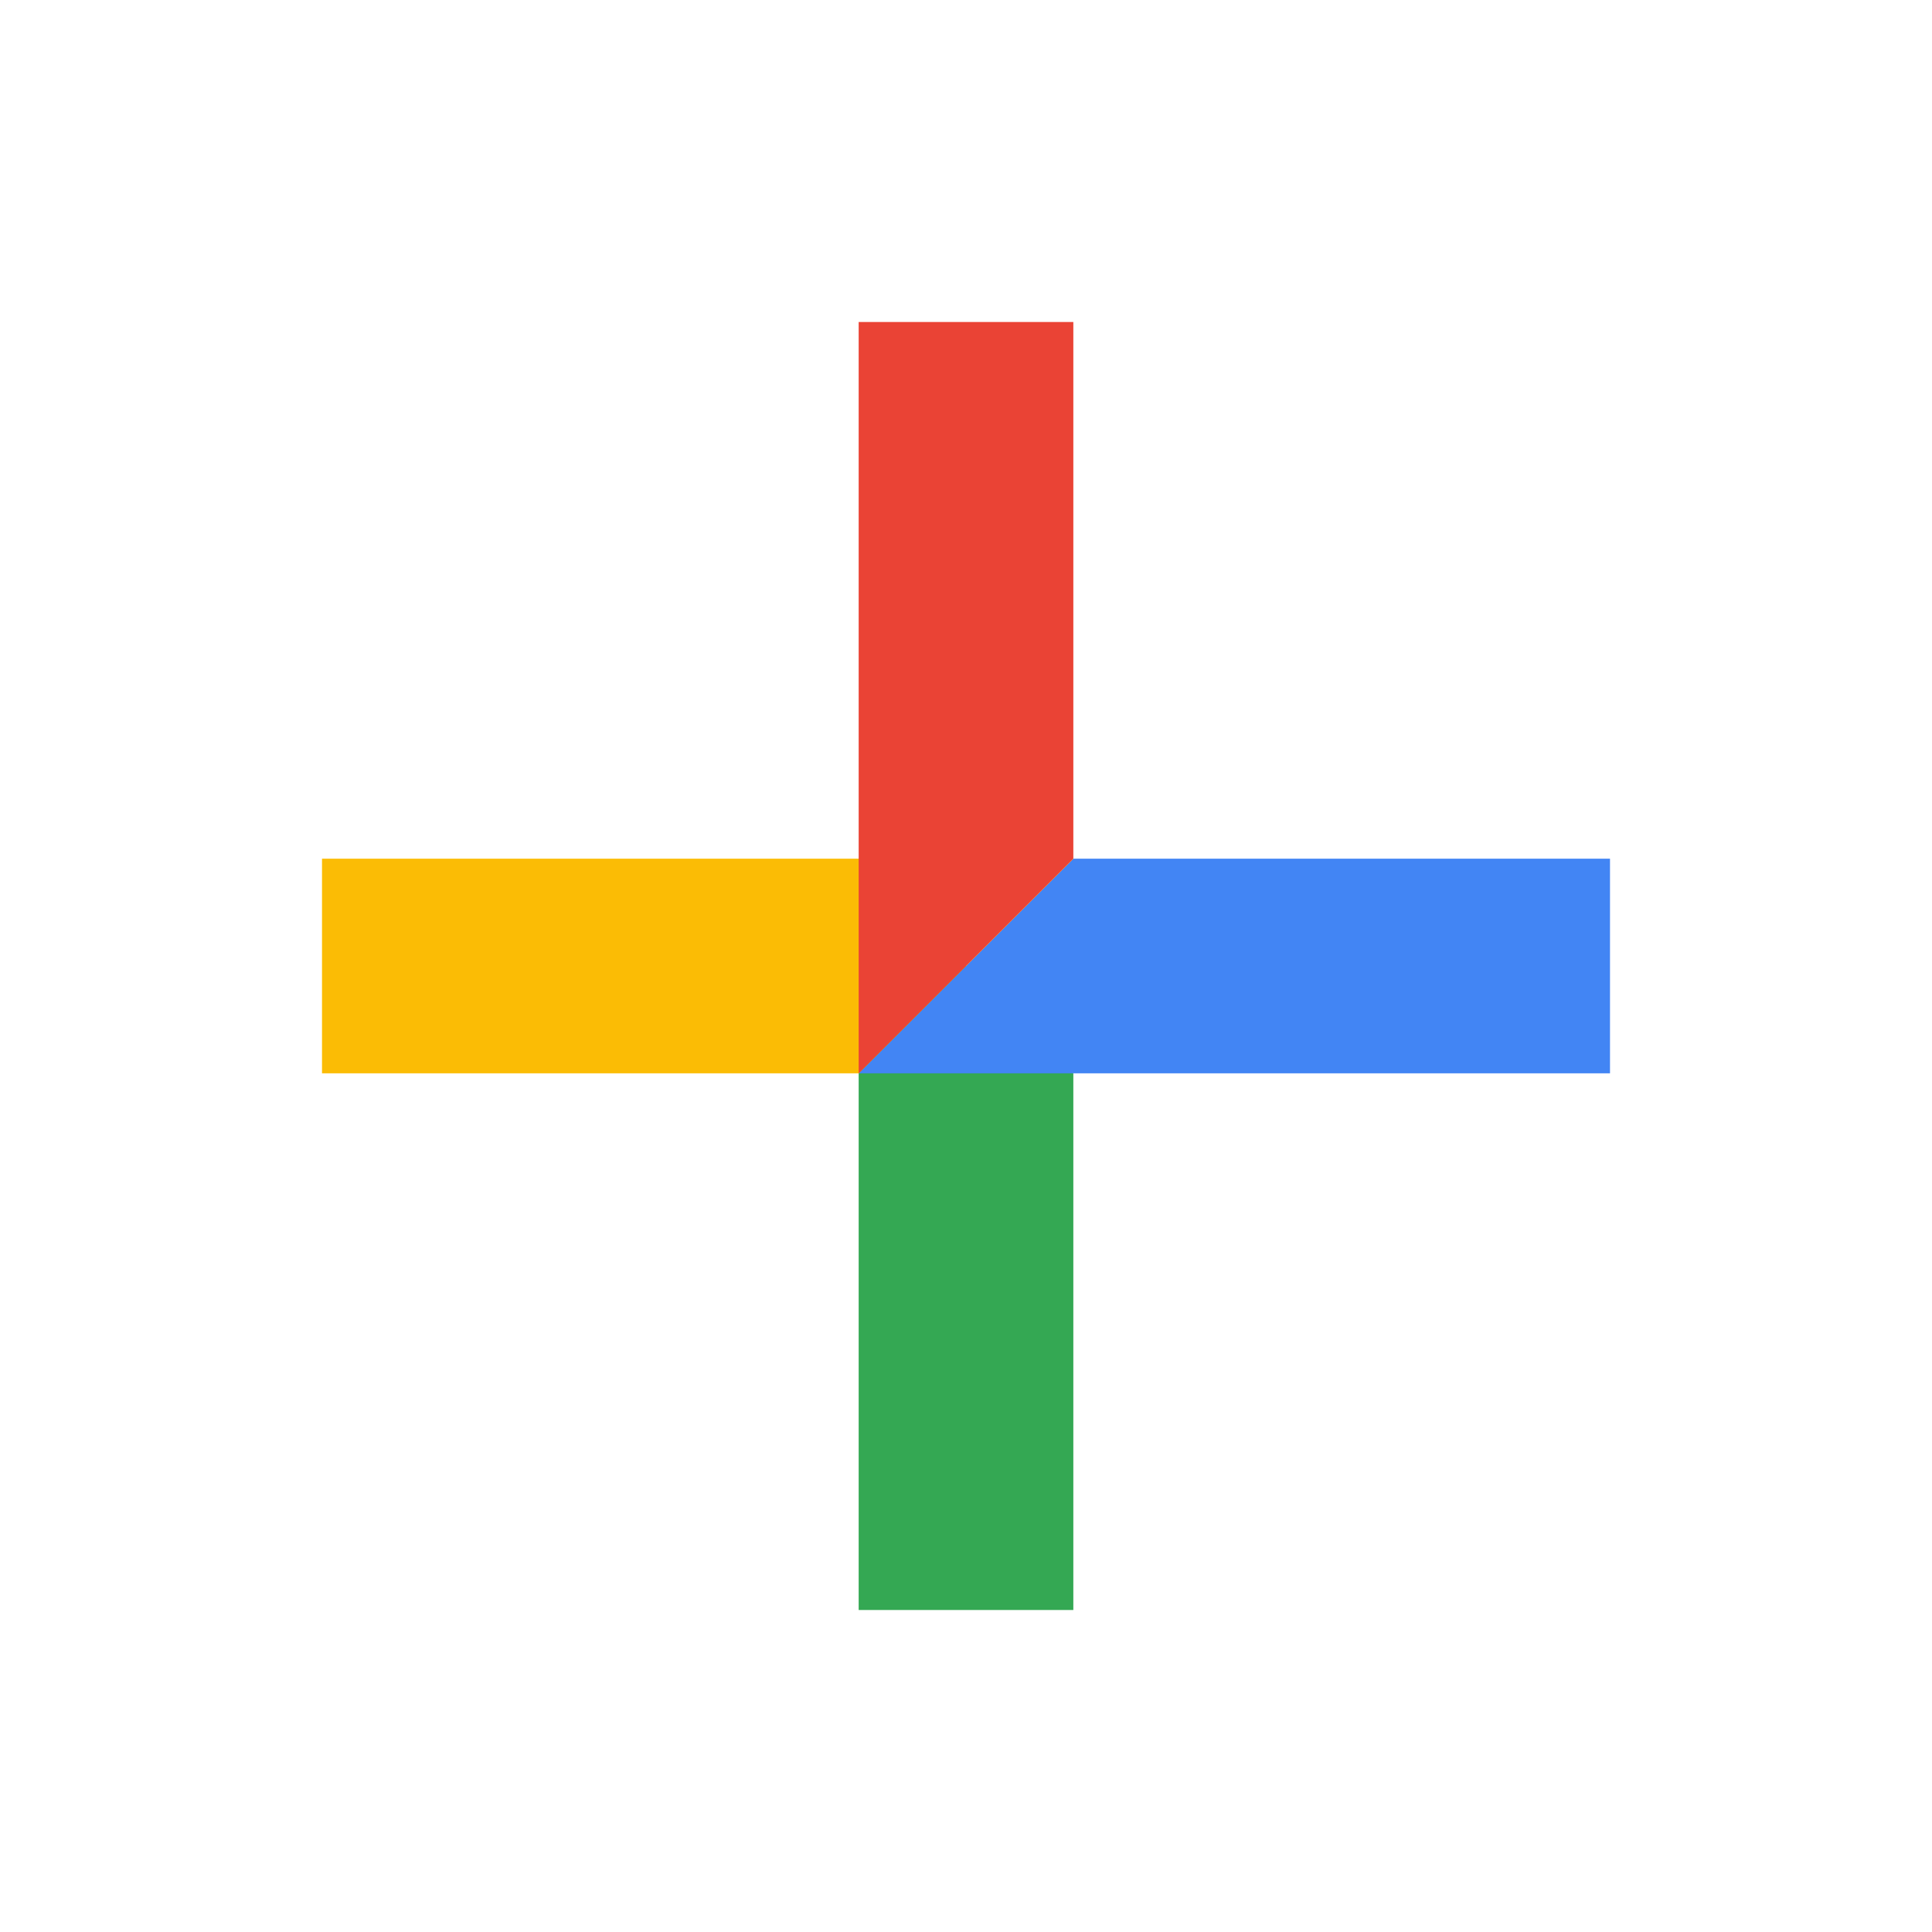
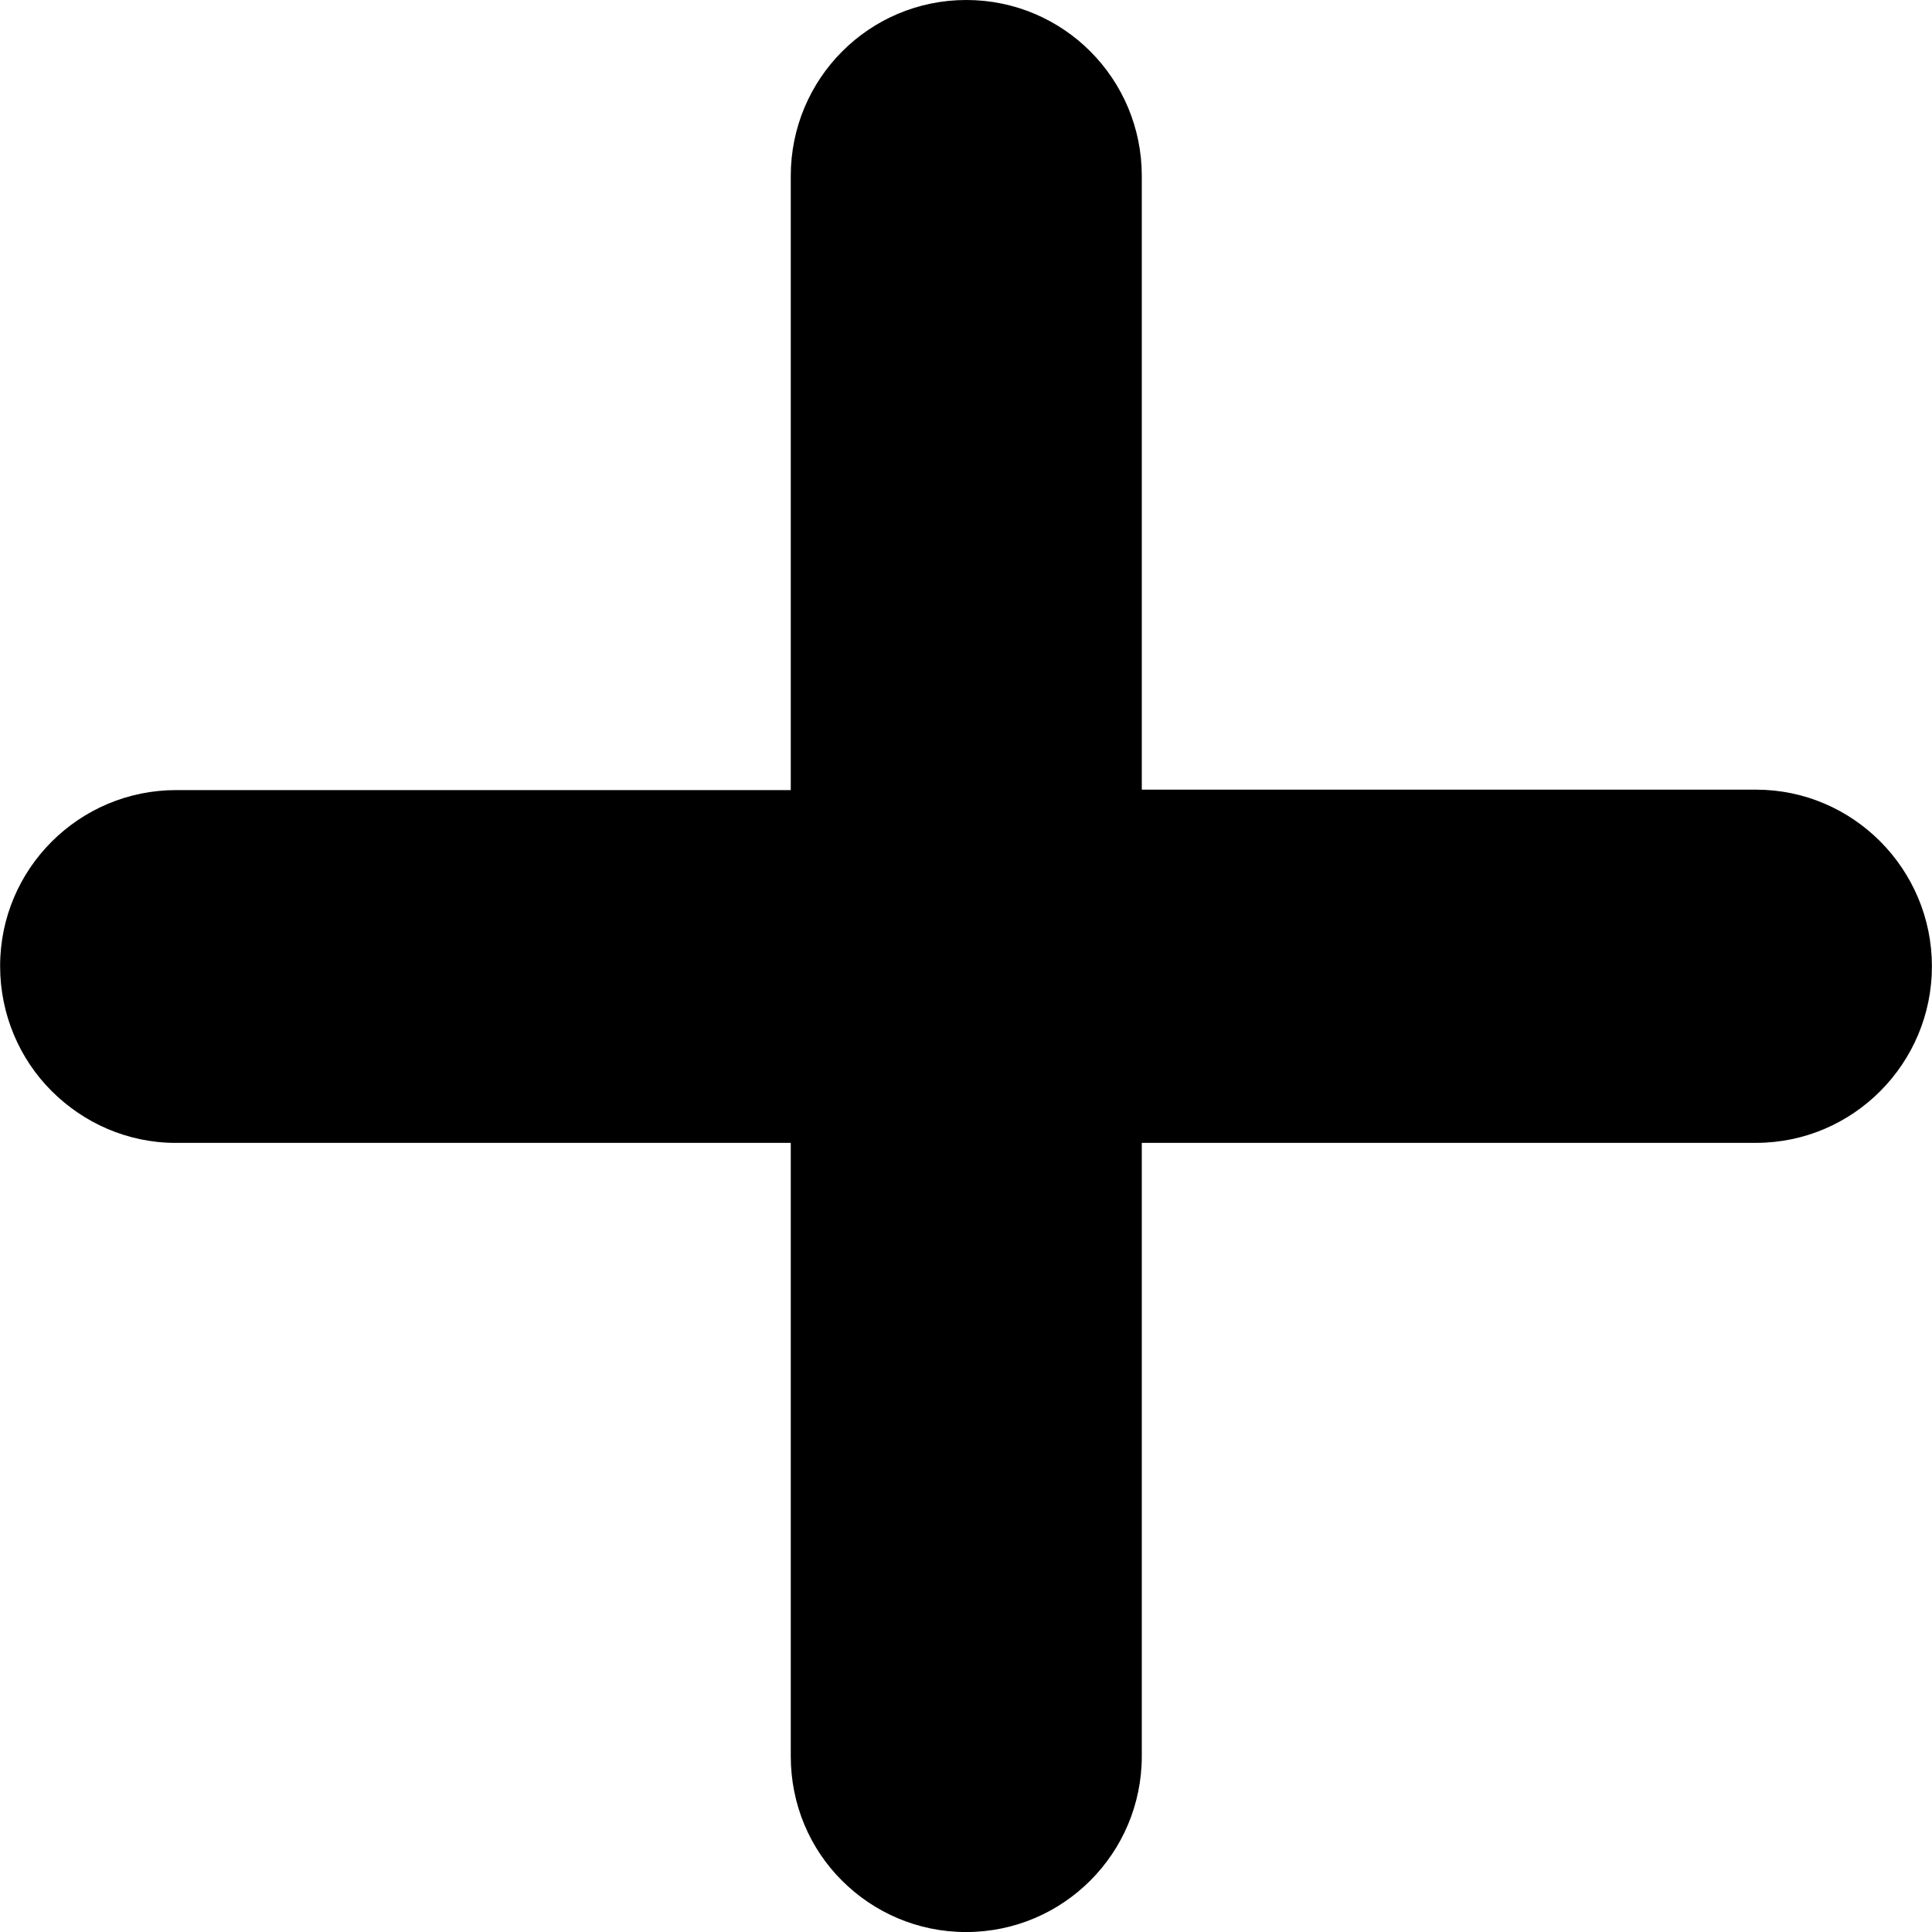
- <svg xmlns="http://www.w3.org/2000/svg" width="36" height="36" viewBox="0 0 36 36" className="-ml-3 mr-3">
-   <path fill="#34A853" d="M16 16v14h4V20z" />
-   <path fill="#4285F4" d="M30 16H20l-4 4h14z" />
-   <path fill="#FBBC05" d="M6 16v4h10l4-4z" />
-   <path fill="#EA4335" d="M20 16V6h-4v14z" />
-   <path fill="none" d="M0 0h36v36H0z" />
+ <svg xmlns="http://www.w3.org/2000/svg" fill="#000000" version="1.1" id="Capa_1" width="800px" height="800px" viewBox="0 0 45.402 45.402" xml:space="preserve">
+   <g>
+     <path d="M41.267,18.557H26.832V4.134C26.832,1.851,24.99,0,22.707,0c-2.283,0-4.124,1.851-4.124,4.135v14.432H4.141   c-2.283,0-4.139,1.851-4.138,4.135c-0.001,1.141,0.46,2.187,1.207,2.934c0.748,0.749,1.78,1.222,2.92,1.222h14.453V41.27   c0,1.142,0.453,2.176,1.201,2.922c0.748,0.748,1.777,1.211,2.919,1.211c2.282,0,4.129-1.851,4.129-4.133V26.857h14.435   c2.283,0,4.134-1.867,4.133-4.15C45.399,20.425,43.548,18.557,41.267,18.557z" />
+   </g>
</svg>
